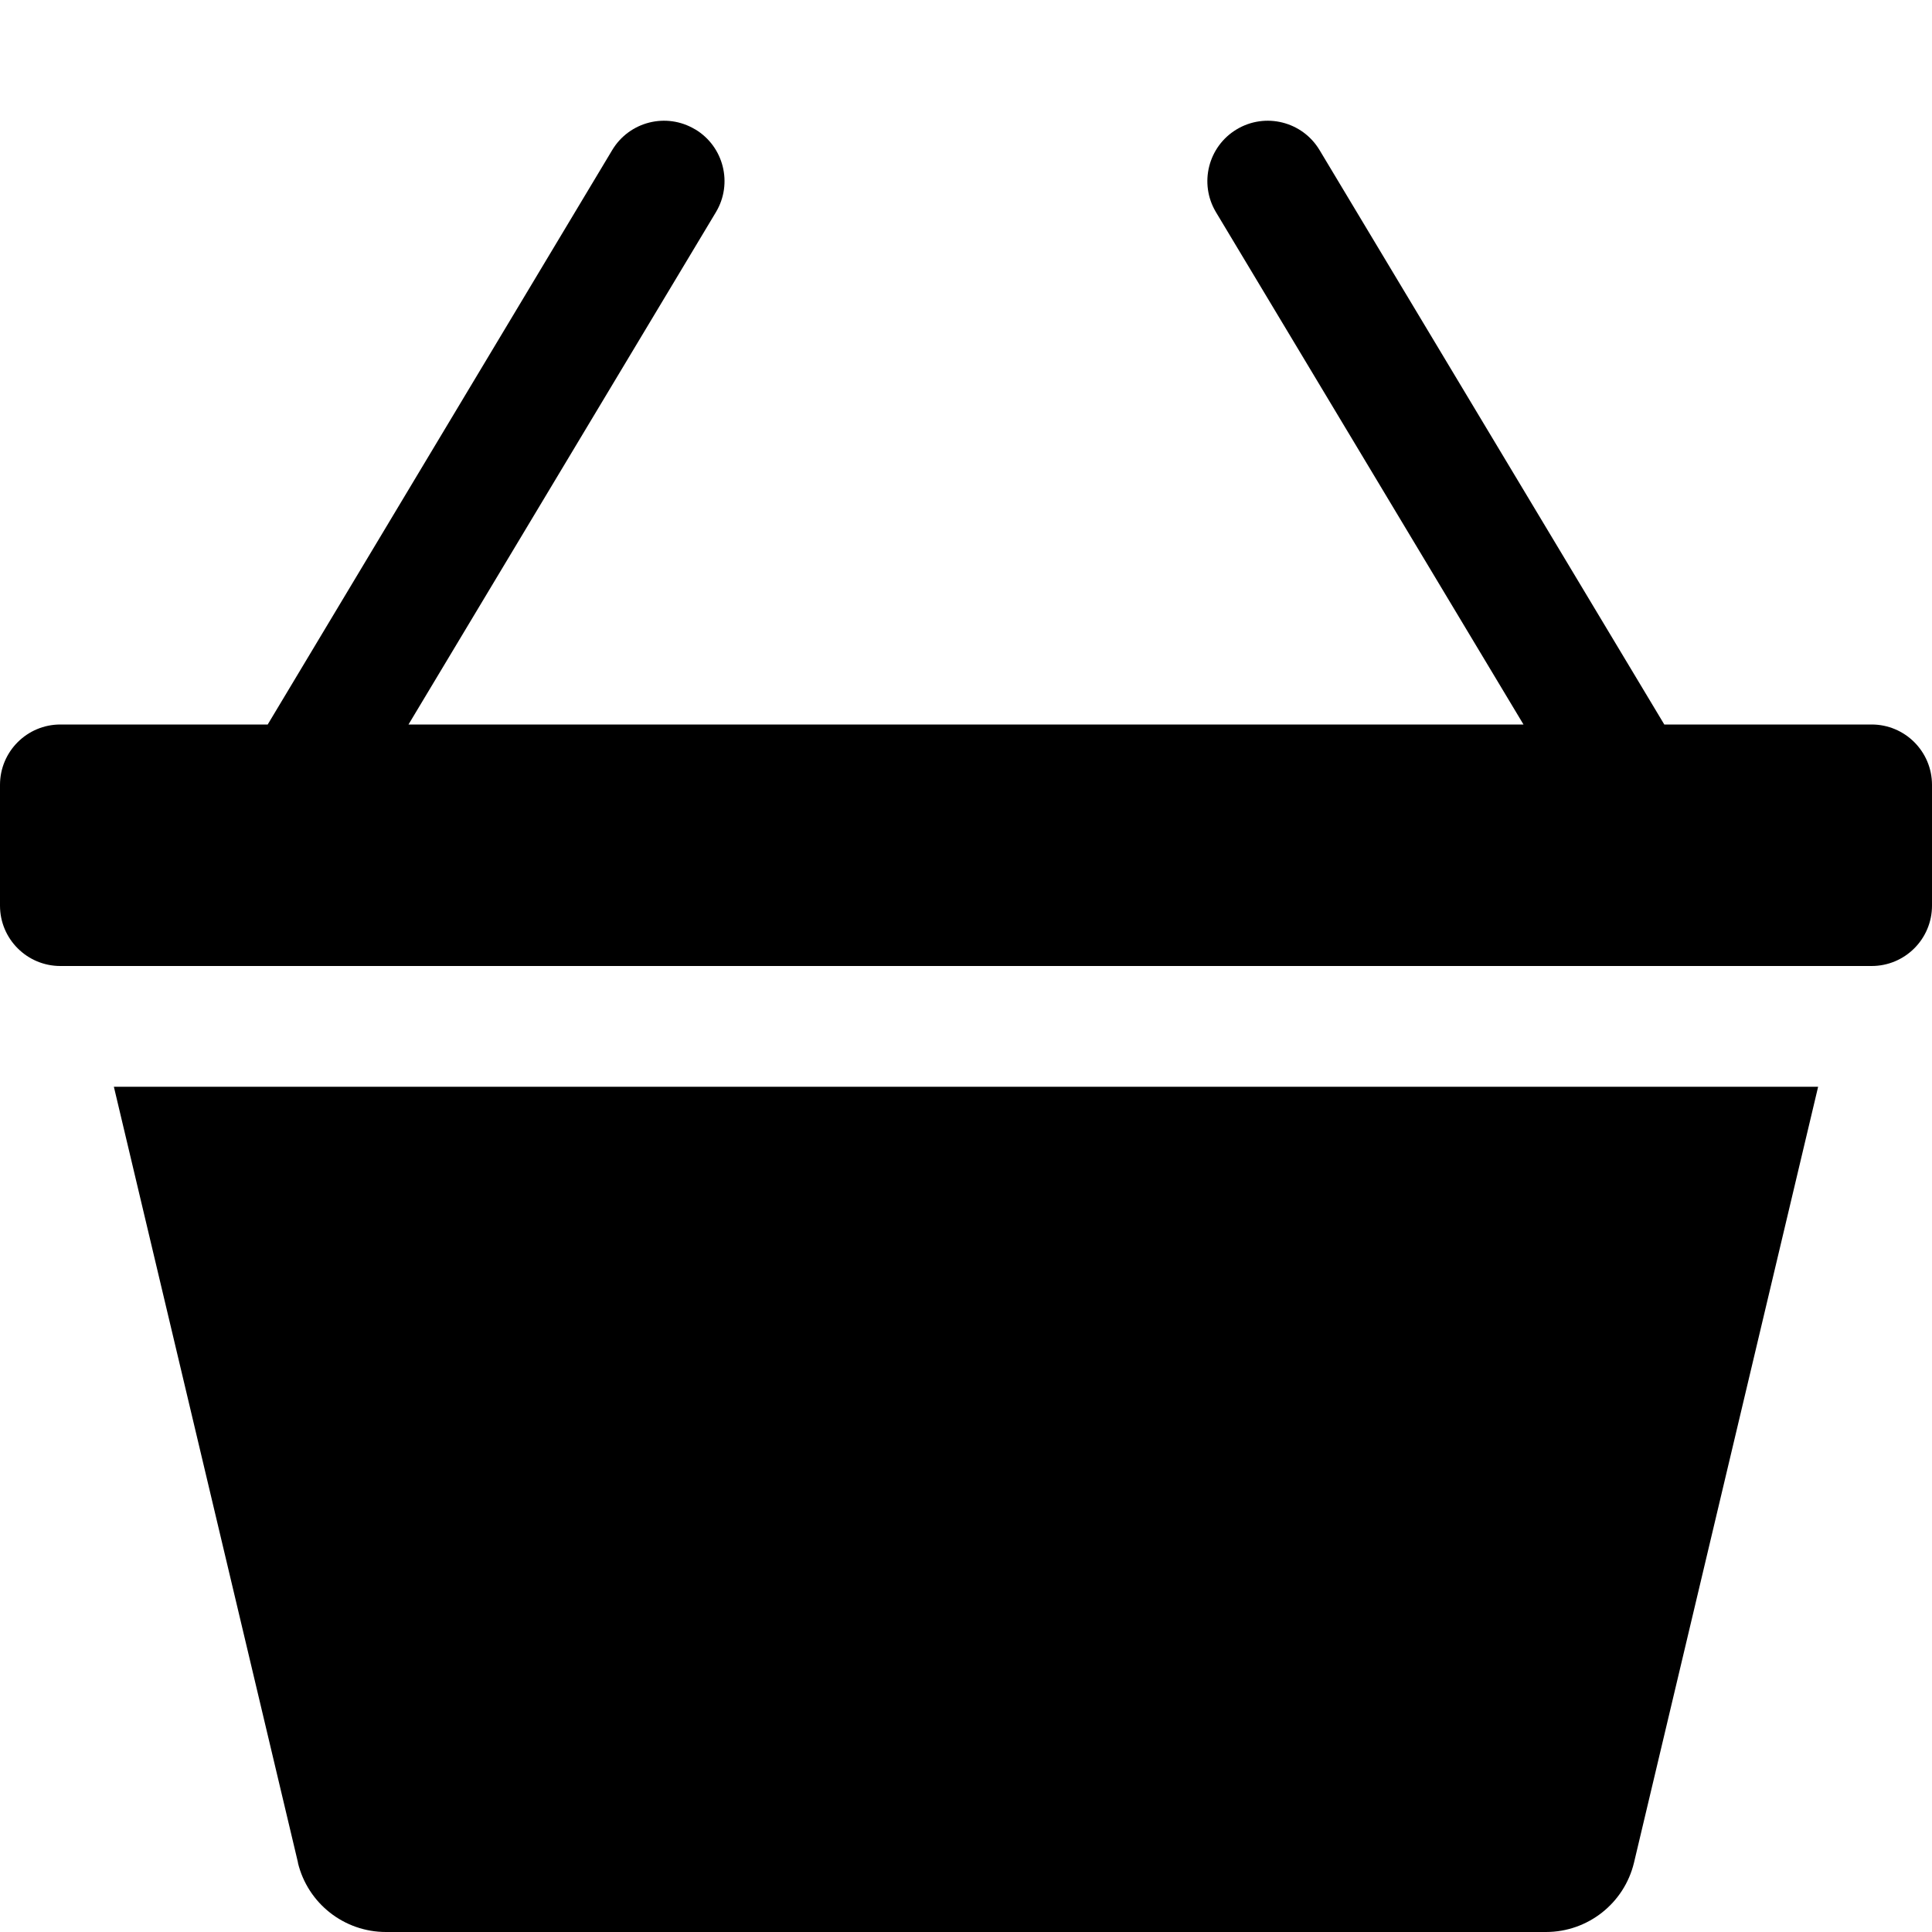
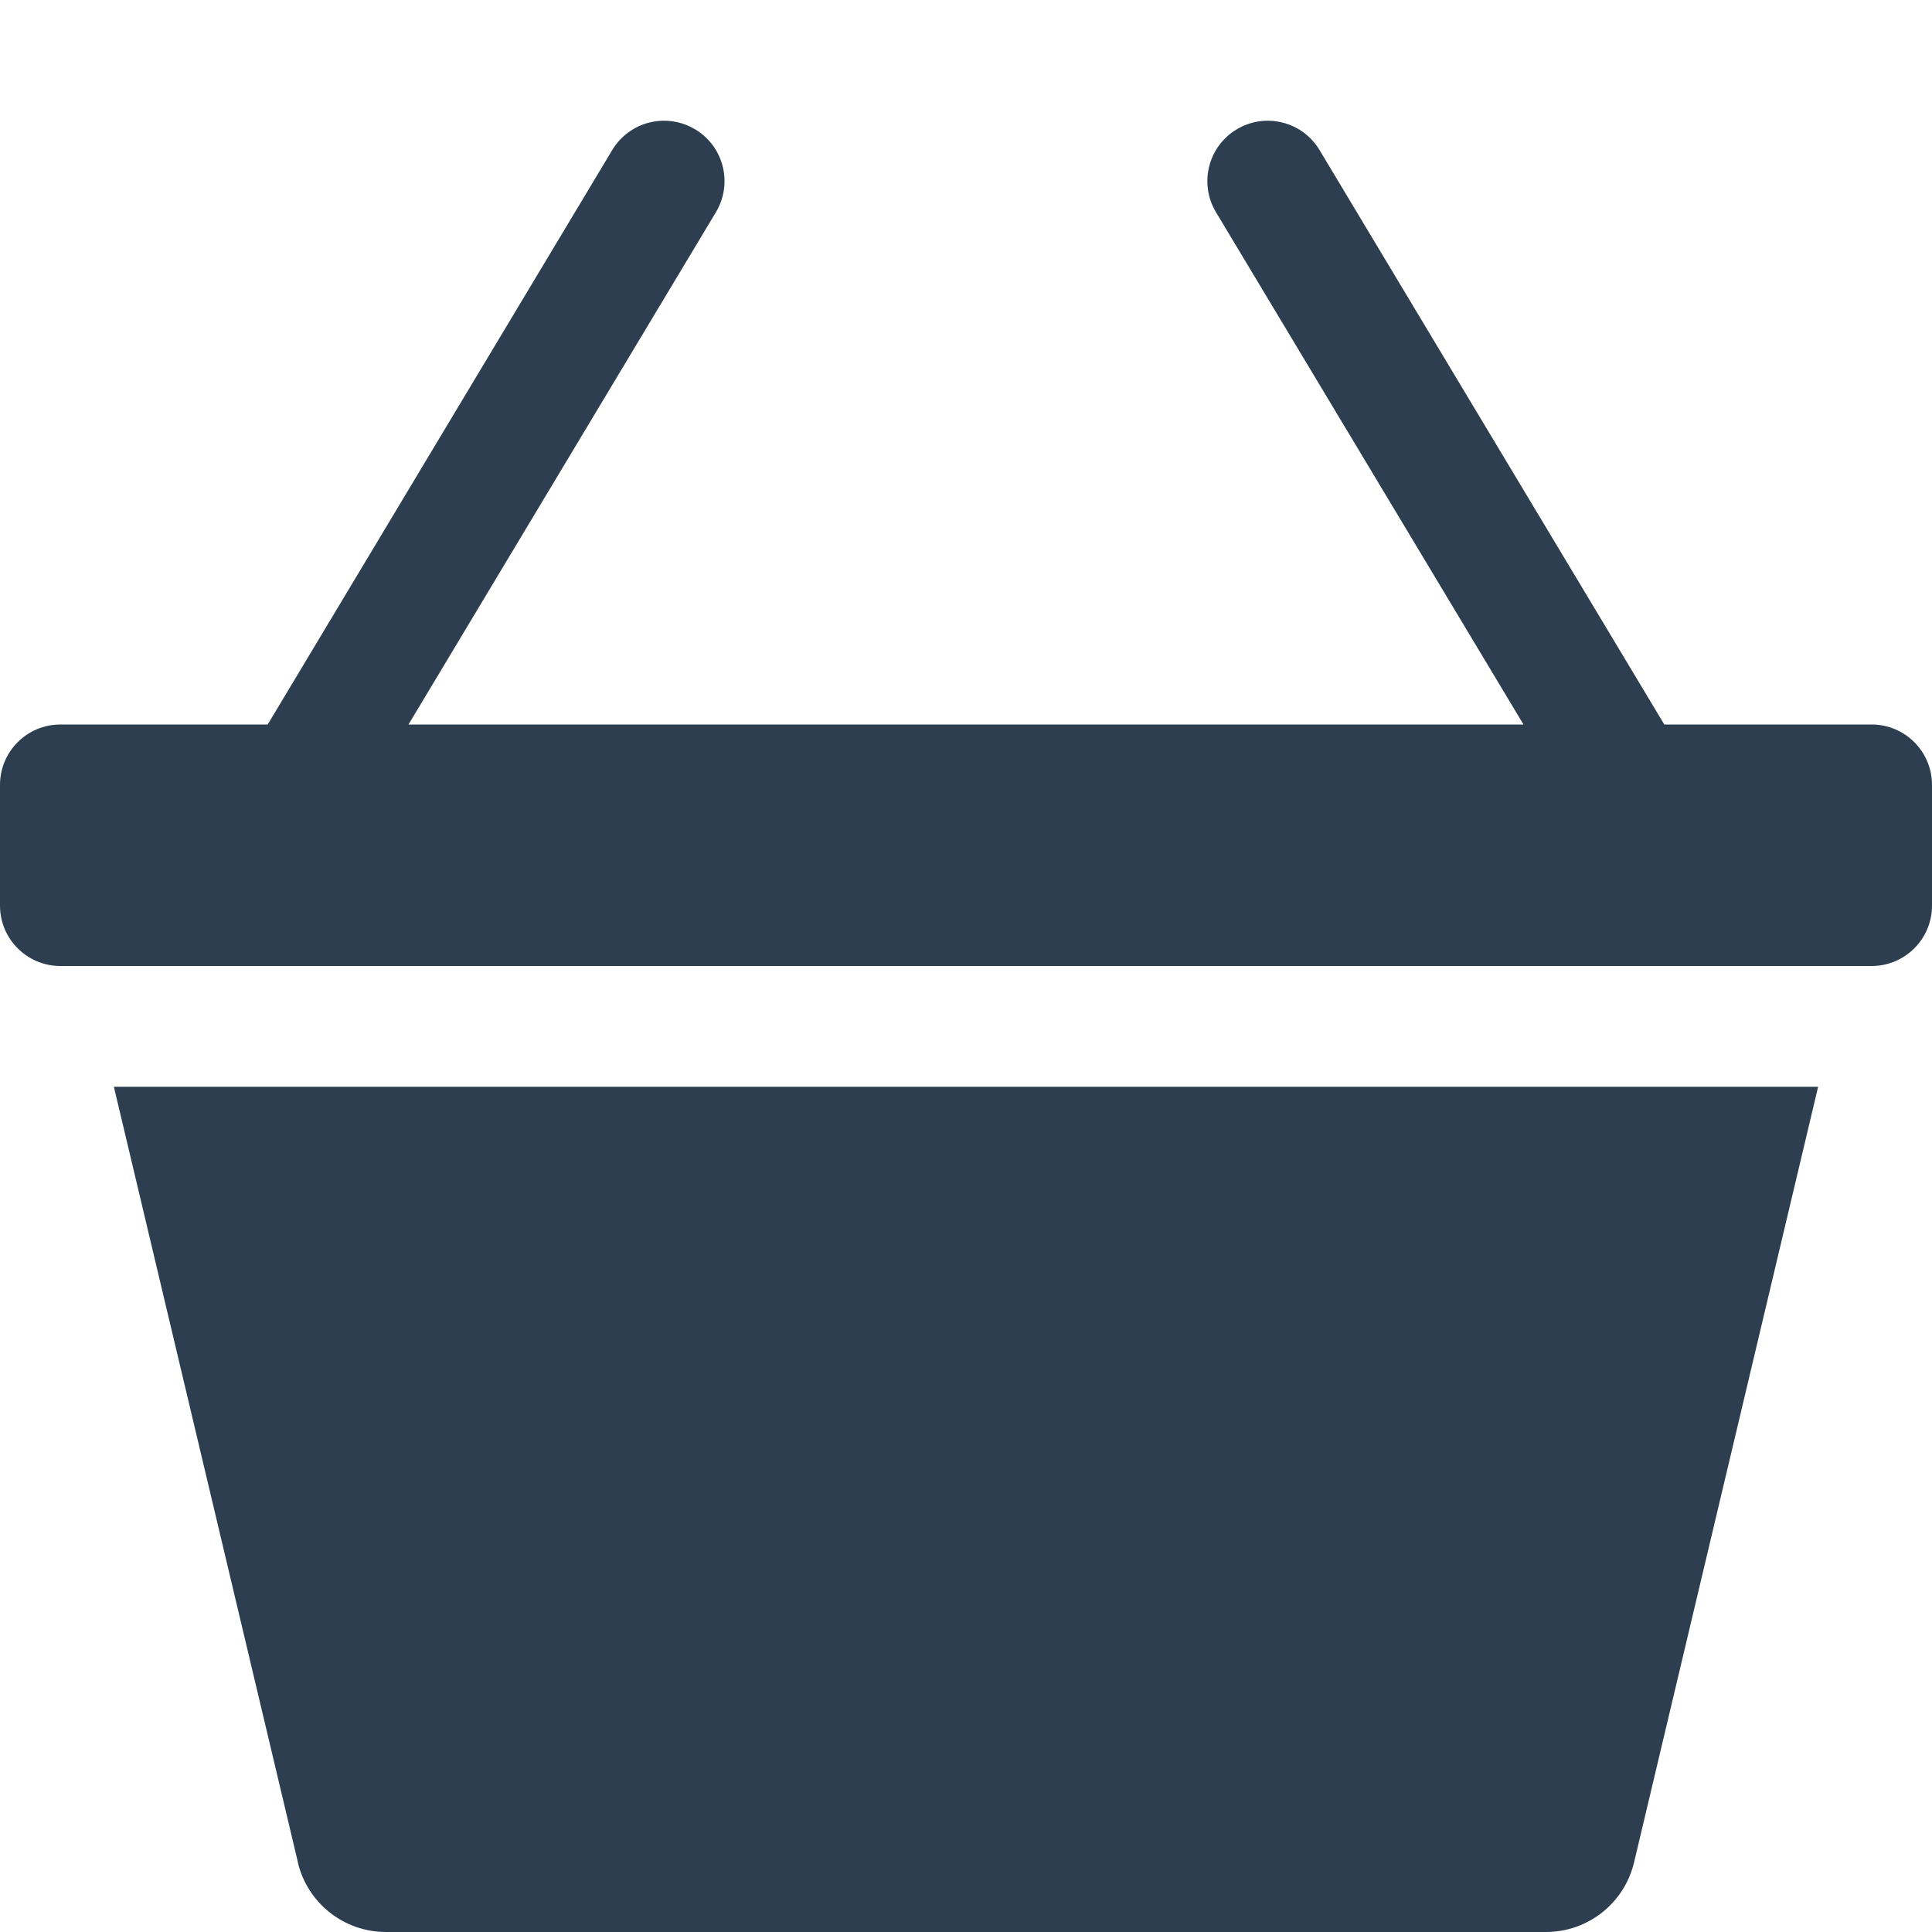
- <svg xmlns="http://www.w3.org/2000/svg" width="16" height="16" fill="currentColor" class="bi bi-basket3-fill" viewBox="0 0 16 16">
+ <svg xmlns="http://www.w3.org/2000/svg" width="16" height="16" fill="#2c3e50" class="bi bi-basket3-fill" viewBox="0 0 16 16">
  <path d="M5.757 1.071a.5.5 0 0 1 .172.686L3.383 6h9.234L10.07 1.757a.5.5 0 1 1 .858-.514L13.783 6H15.5a.5.5 0 0 1 .5.5v1a.5.5 0 0 1-.5.5H.5a.5.5 0 0 1-.5-.5v-1A.5.5 0 0 1 .5 6h1.717L5.07 1.243a.5.5 0 0 1 .686-.172zM2.468 15.426.943 9h14.114l-1.525 6.426a.75.75 0 0 1-.729.574H3.197a.75.75 0 0 1-.73-.574z" />
</svg>
